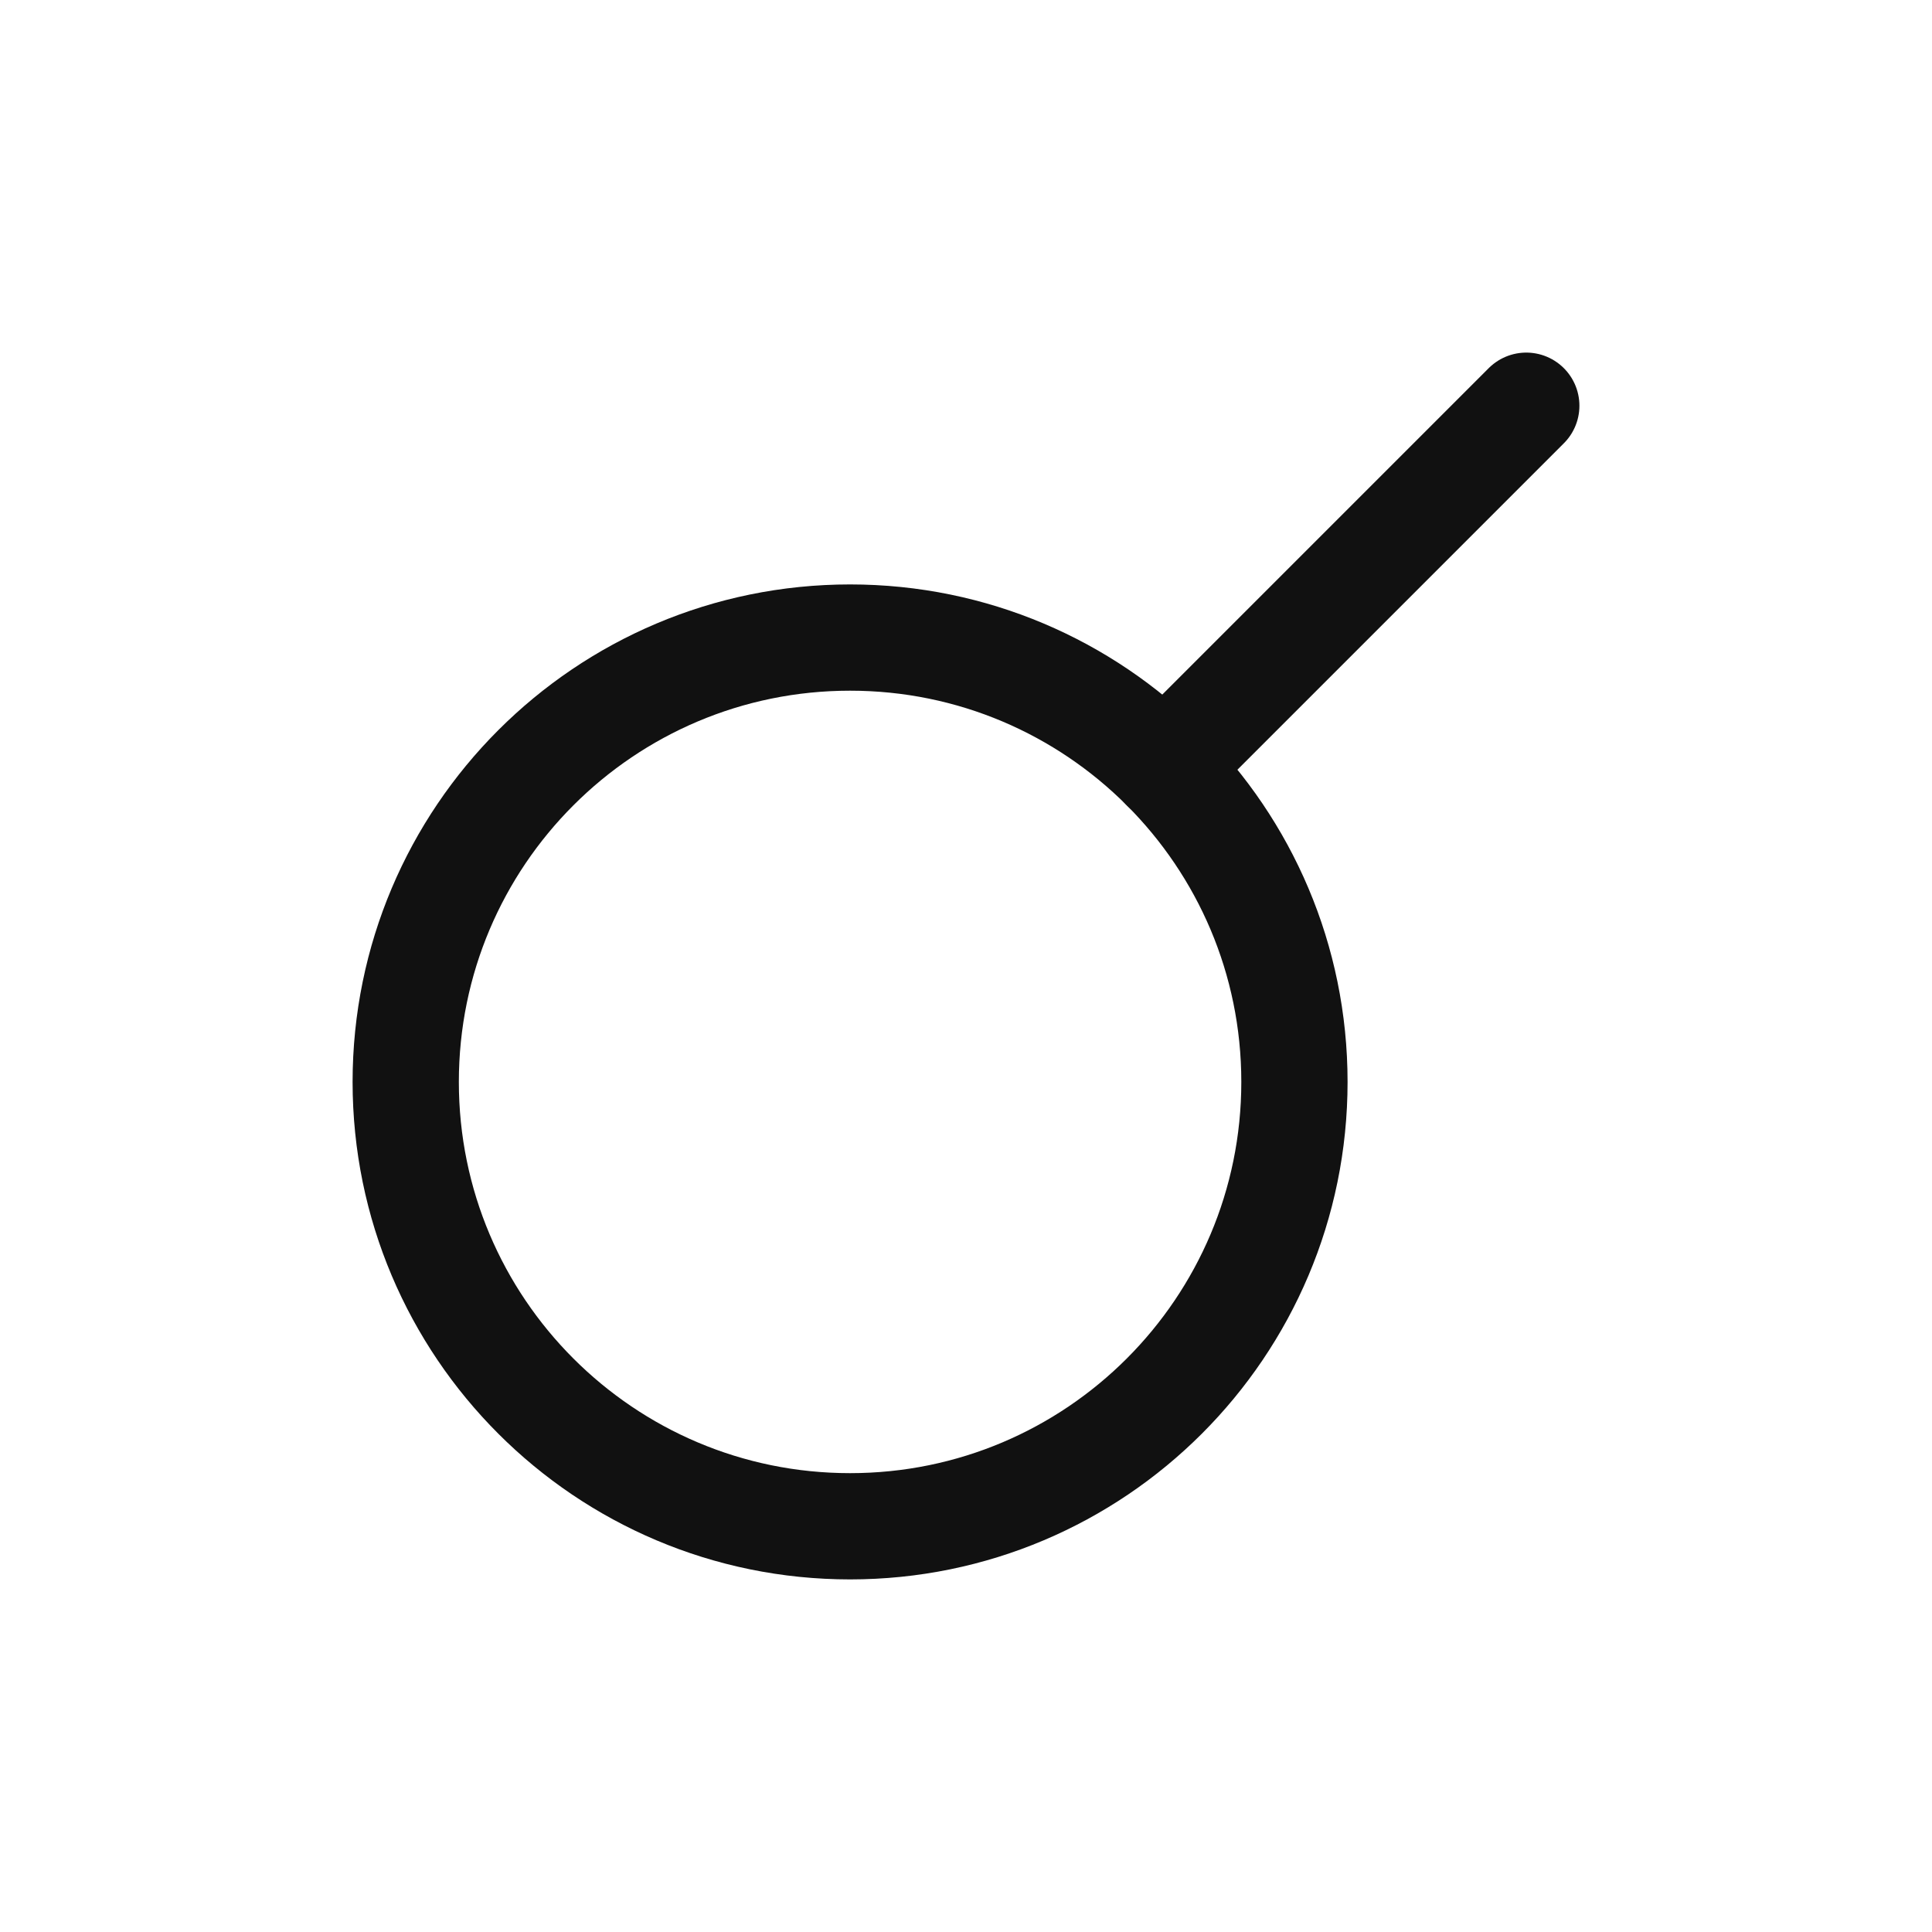
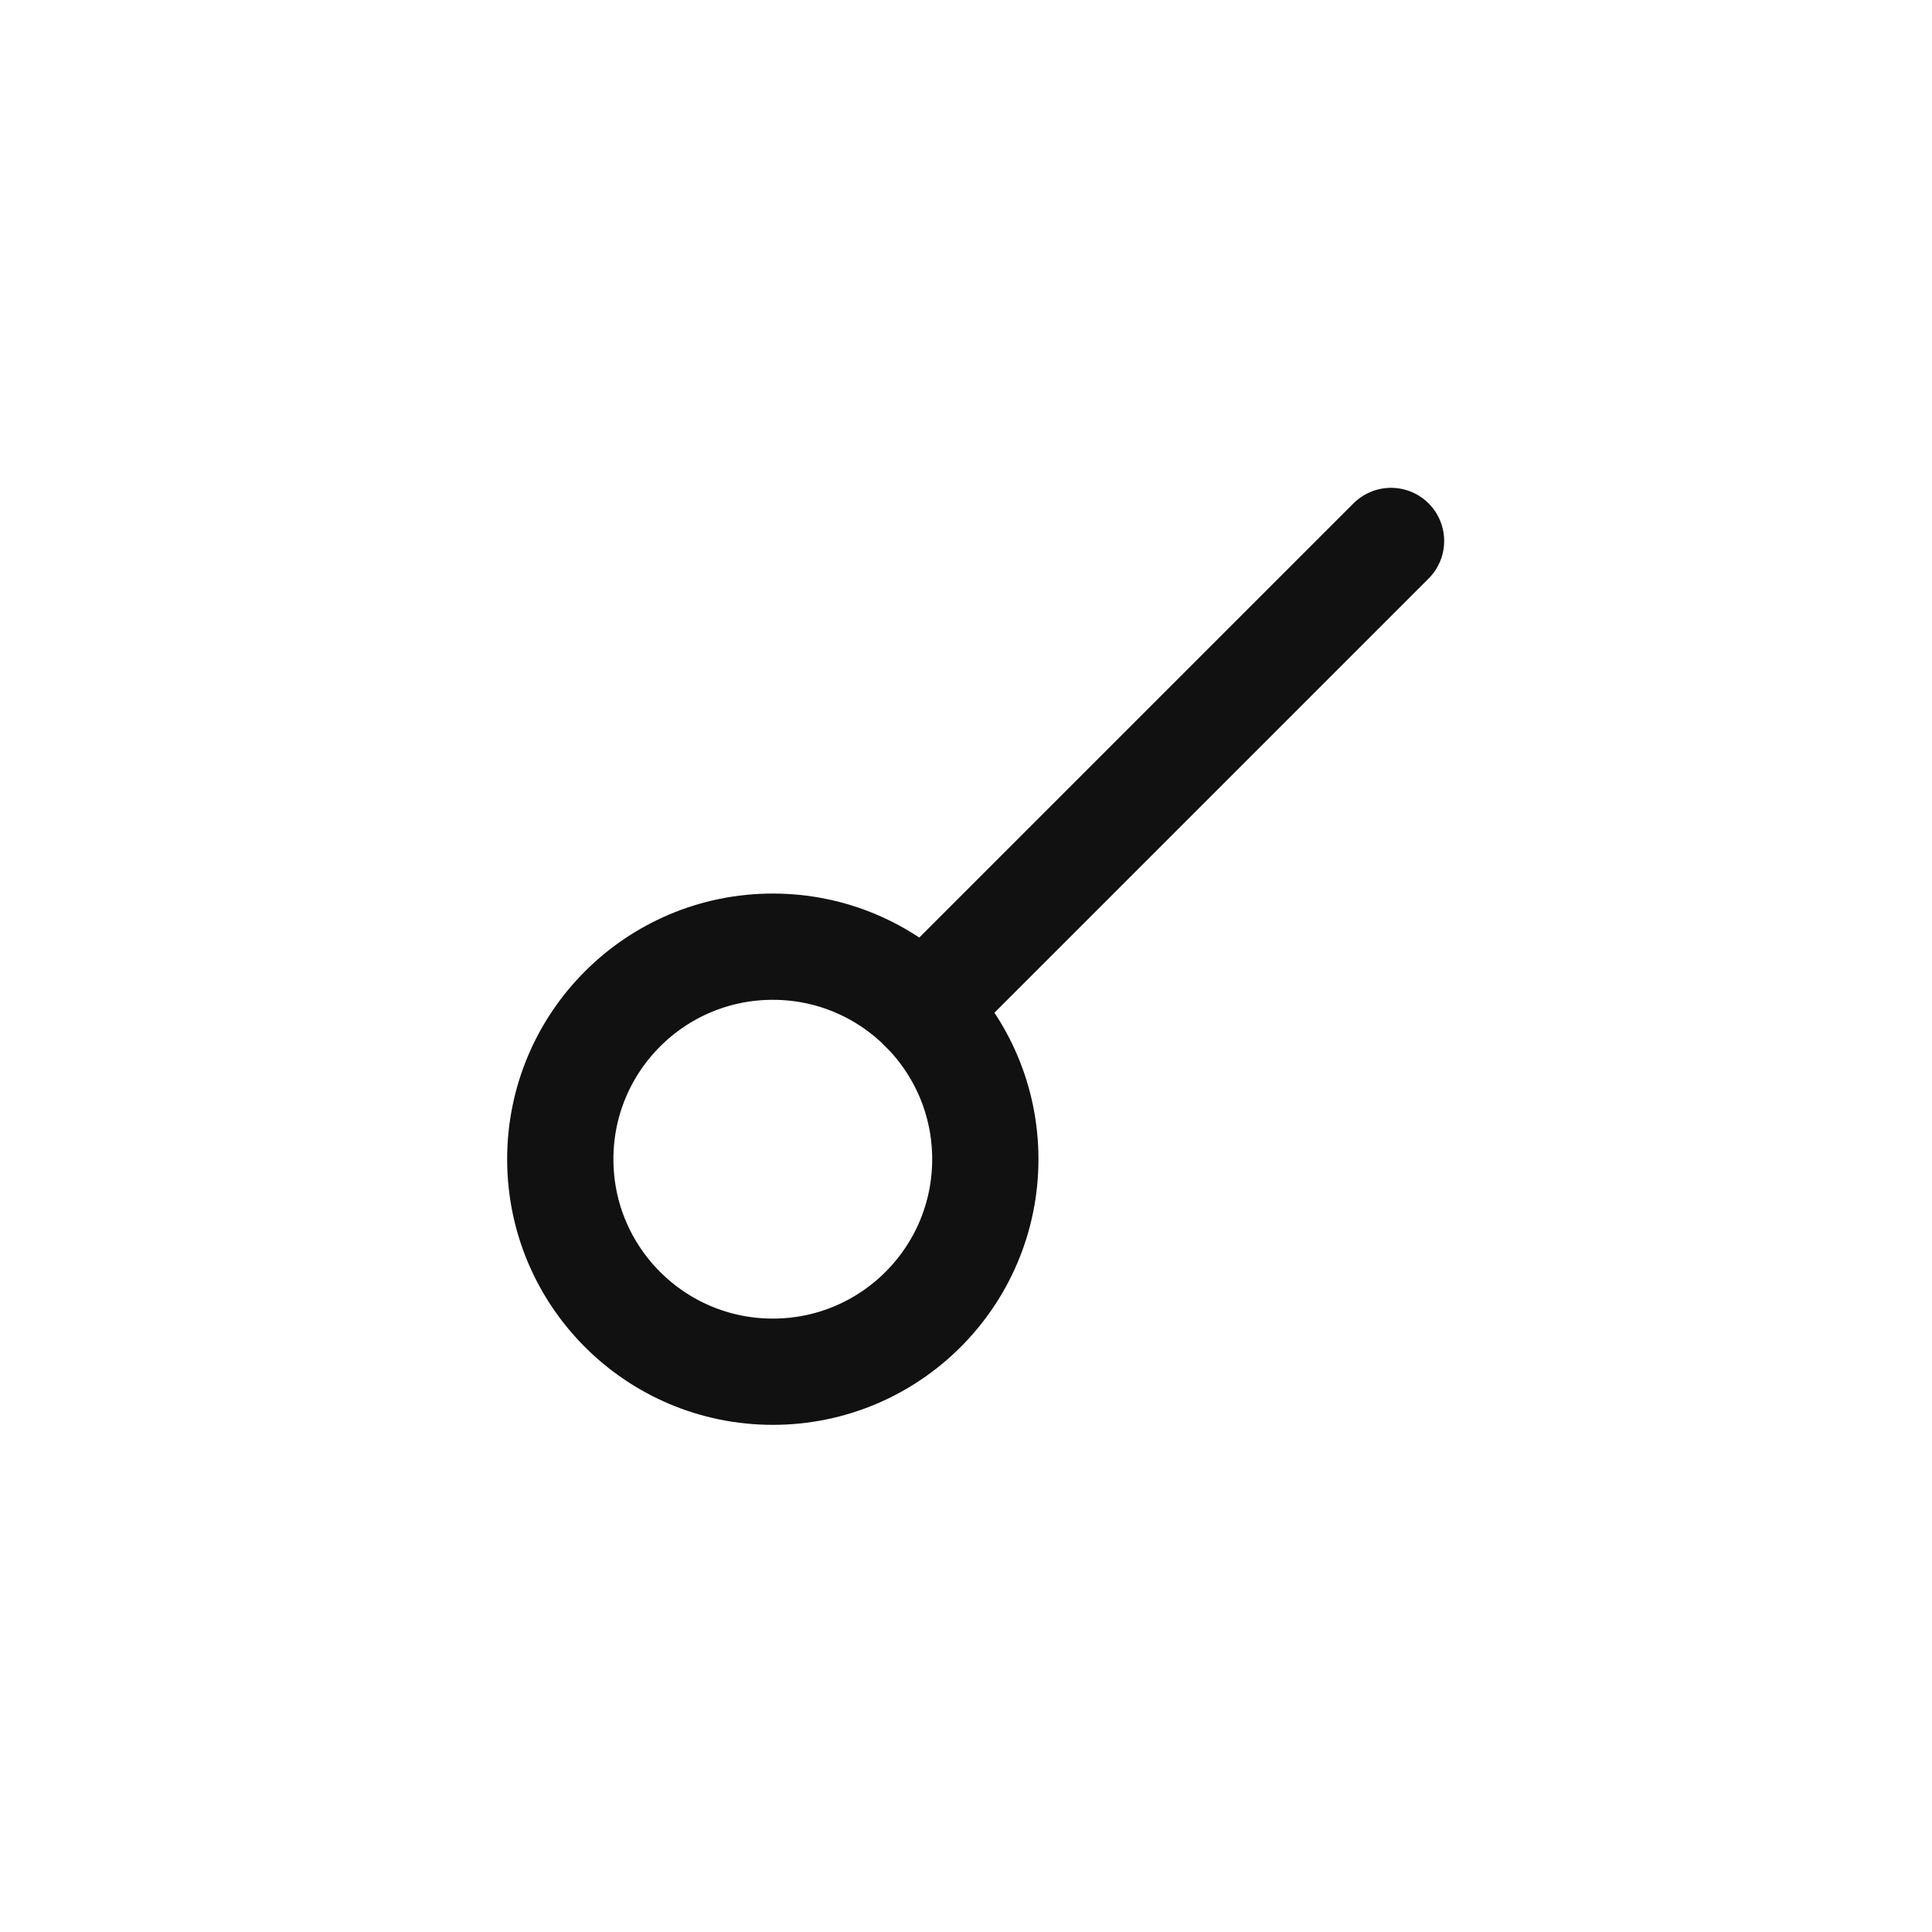
<svg xmlns="http://www.w3.org/2000/svg" viewBox="0 0 100 100" role="img" aria-label="Conjunction">
-   <circle cx="44" cy="56" r="23" fill="none" stroke="#111111" stroke-width="5.5" />
-   <path d="M60.263 39.737L79 21" fill="none" stroke="#111111" stroke-width="5.5" stroke-linecap="round" />
+   <circle cx="40" cy="60" r="11" fill="none" stroke="#111111" stroke-width="5.5" />
+   <path d="M47.778 52.222L72 28" fill="none" stroke="#111111" stroke-width="5.5" stroke-linecap="round" />
</svg>
